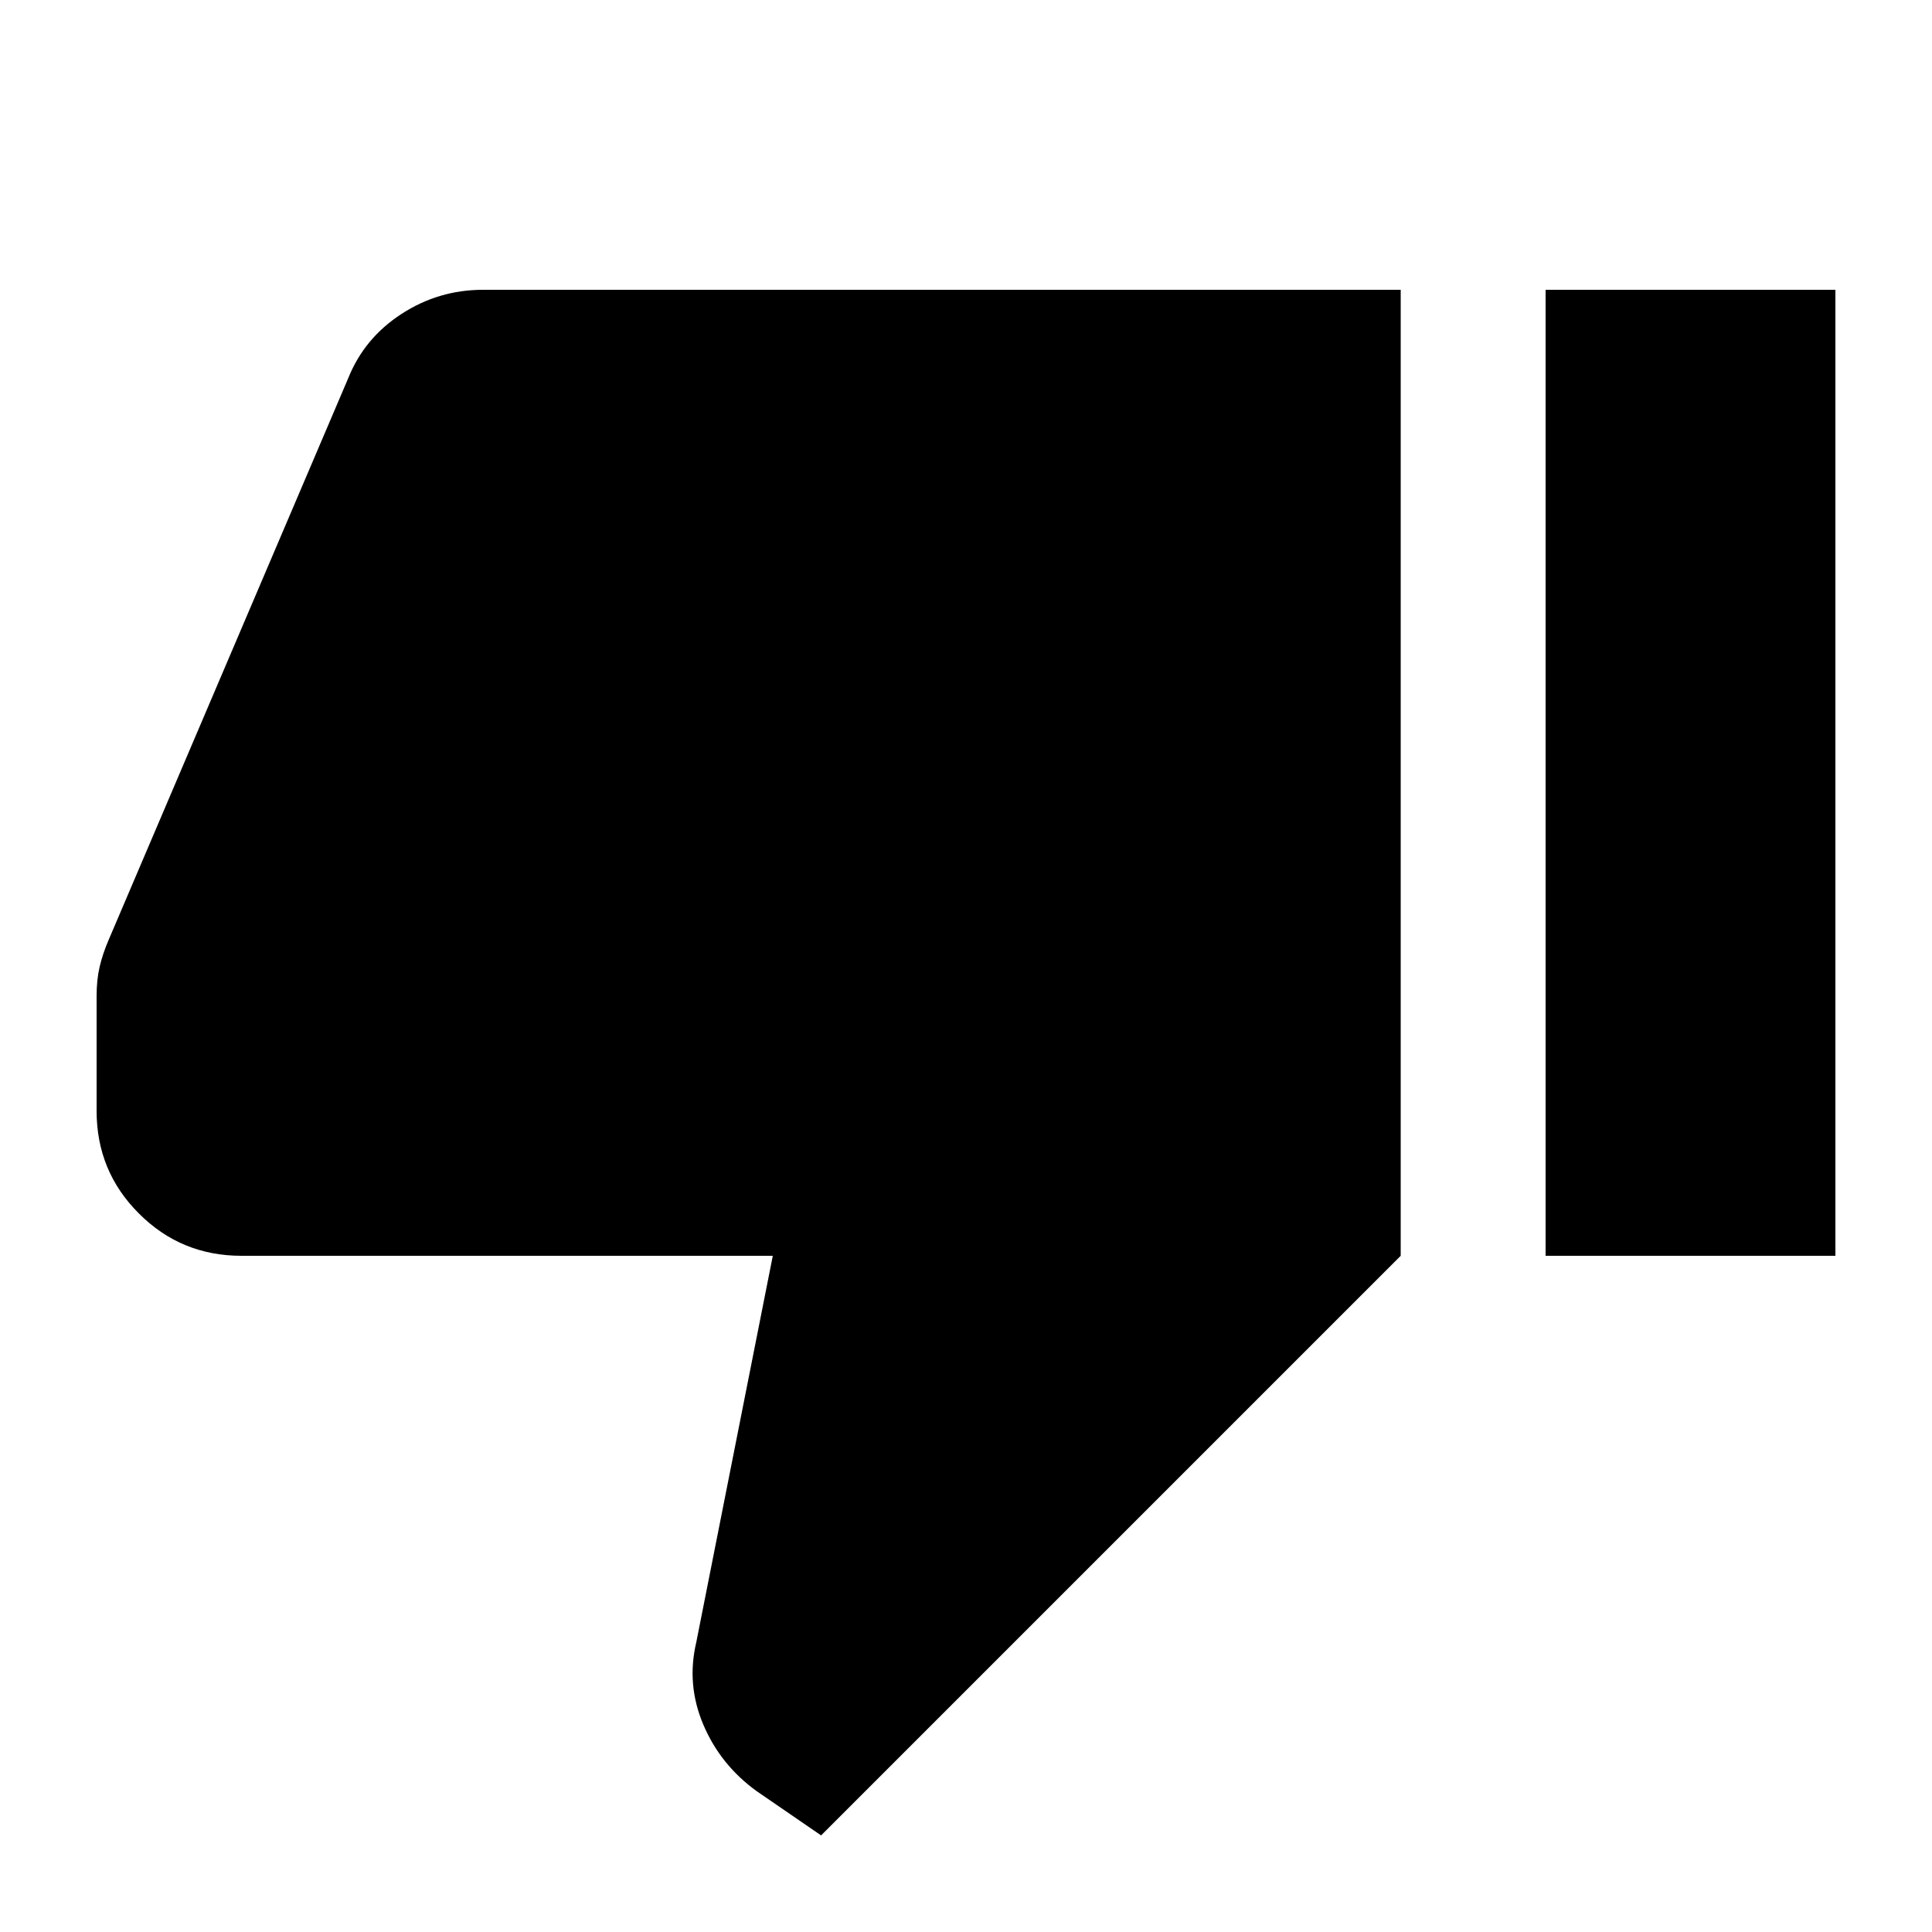
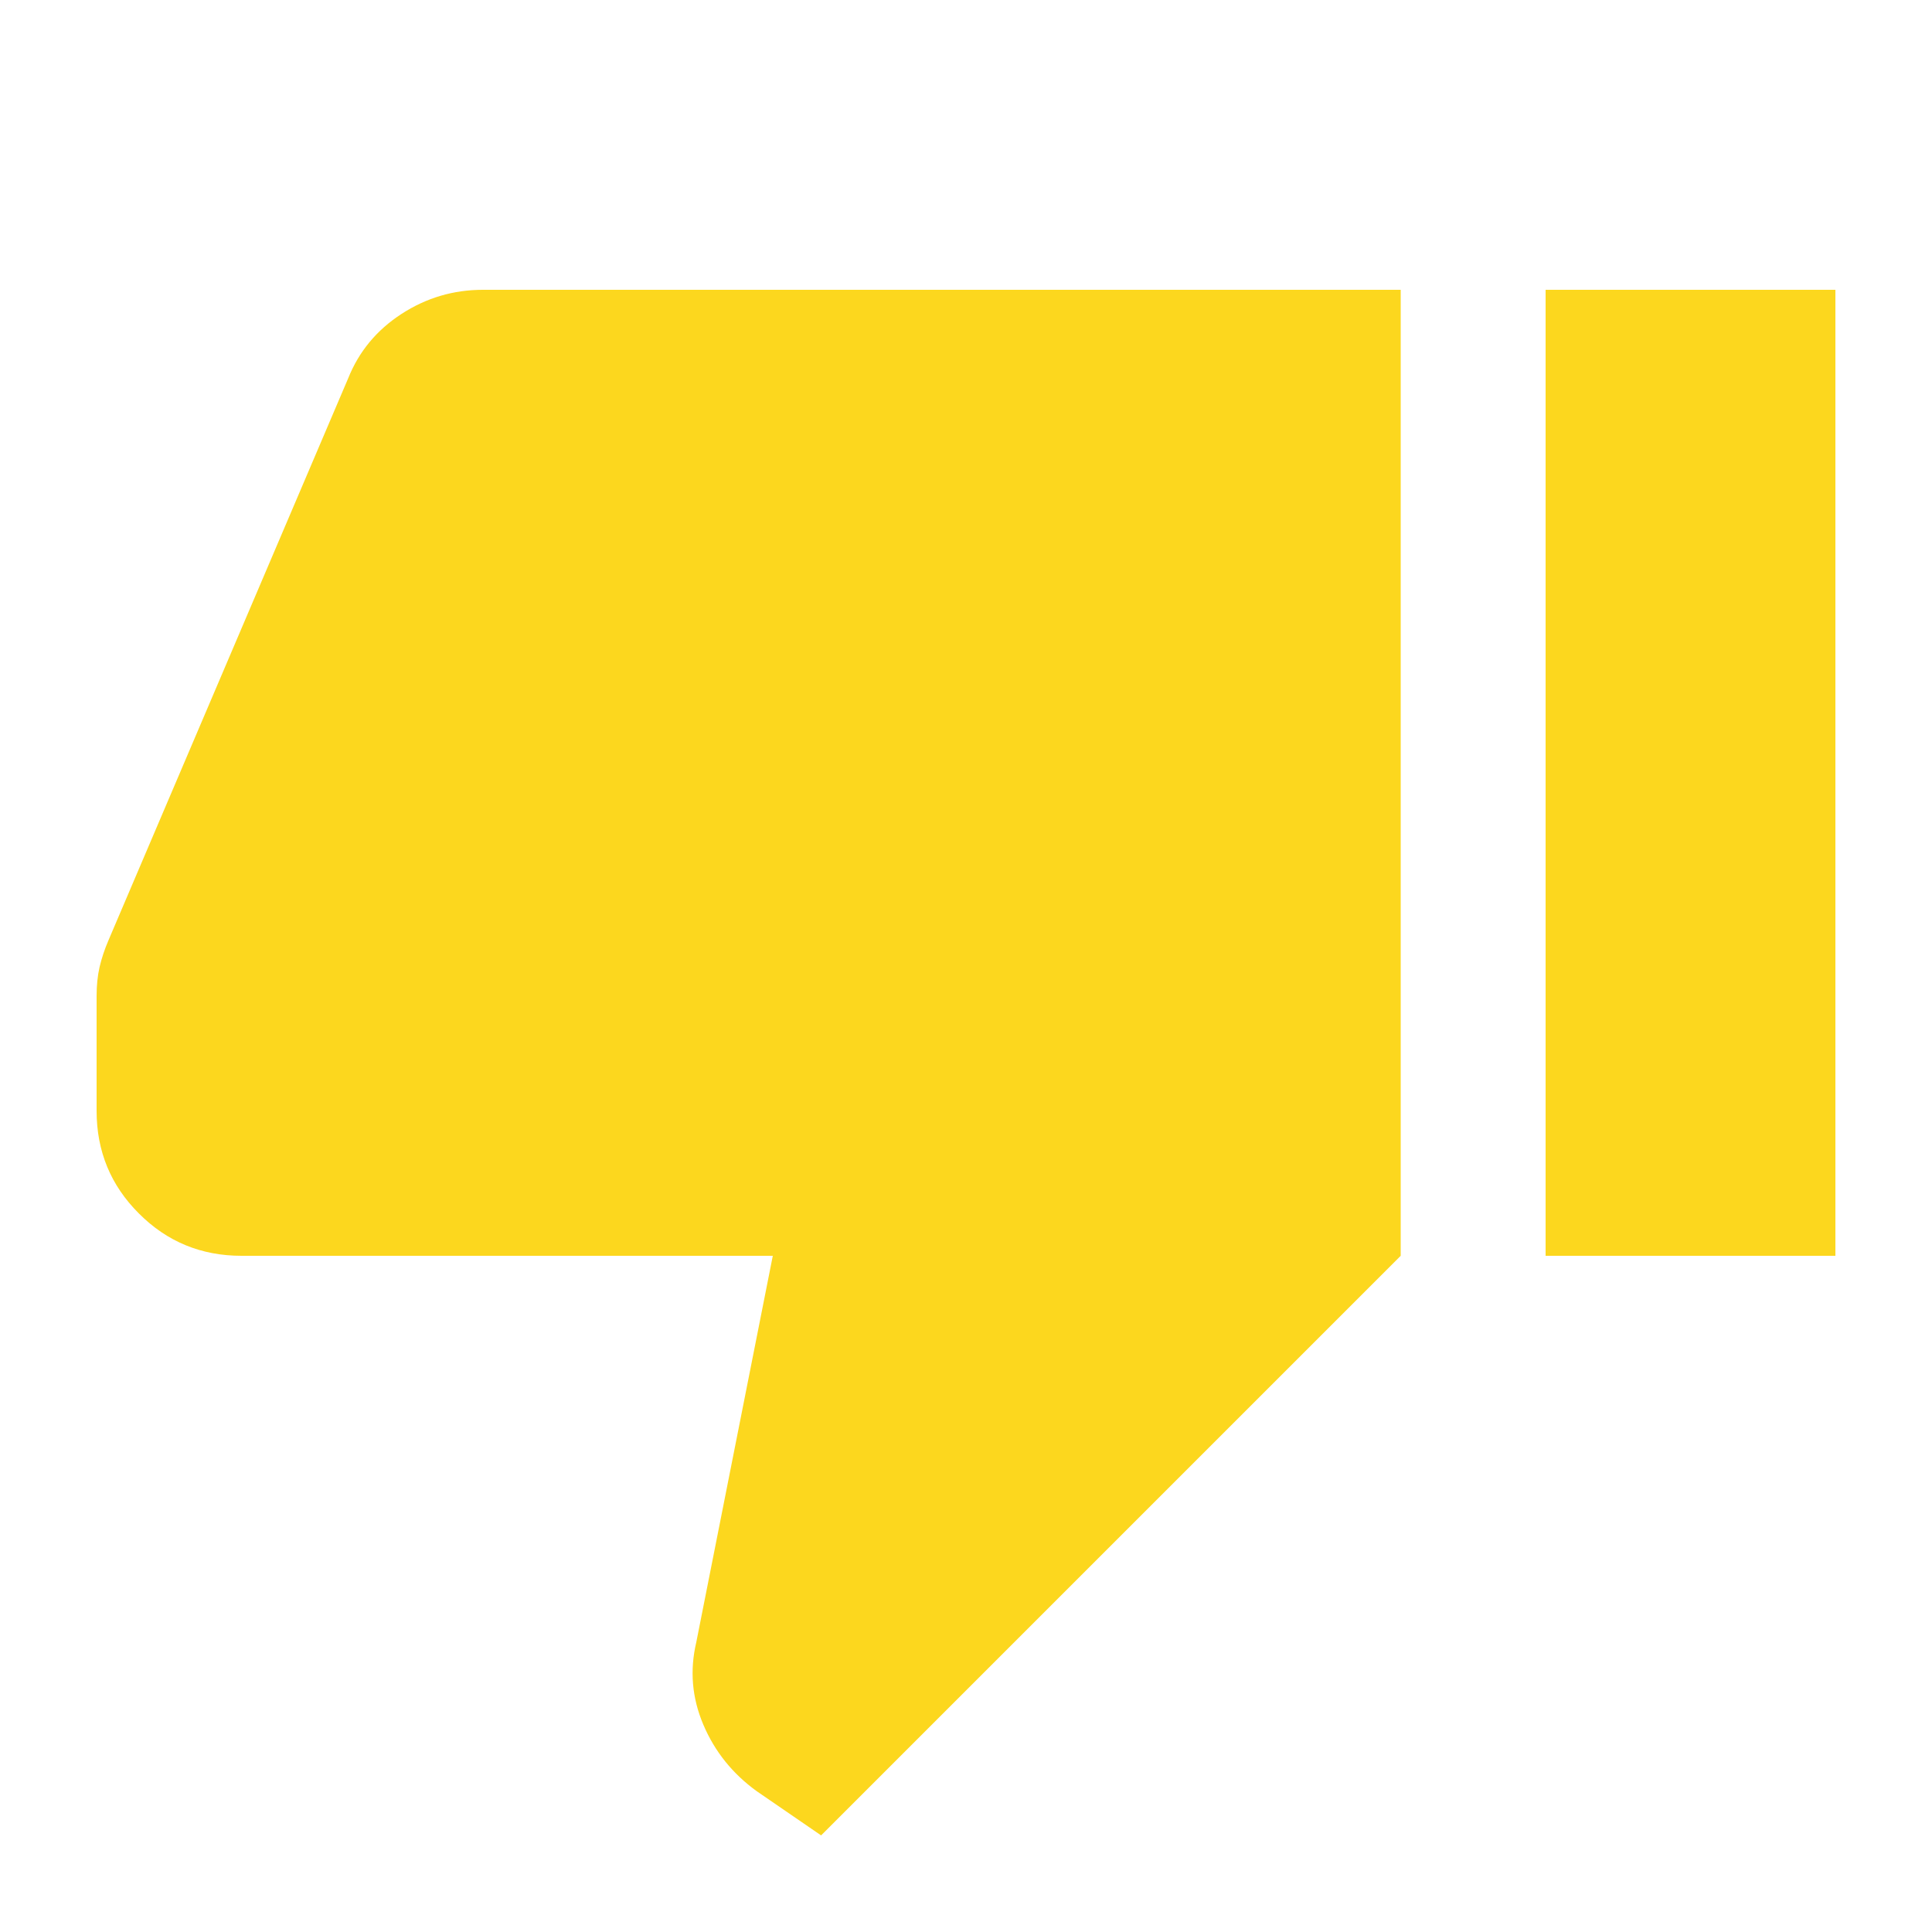
<svg xmlns="http://www.w3.org/2000/svg" width="20" height="20" viewBox="0 0 20 20" fill="none">
-   <path d="M5 3H14.5V13L8.5 19L7.833 18.542C7.583 18.361 7.399 18.132 7.281 17.854C7.163 17.576 7.139 17.292 7.208 17L8 13H2.5C2.083 13 1.729 12.854 1.438 12.562C1.146 12.271 1 11.917 1 11.5V10.312C1 10.201 1.01 10.101 1.031 10.01C1.052 9.92 1.083 9.826 1.125 9.729L3.604 3.917C3.715 3.639 3.899 3.417 4.156 3.25C4.413 3.083 4.694 3 5 3ZM16 13V3H19V13H16Z" fill="black" />
+   <path d="M5 3H14.5V13L8.5 19L7.833 18.542C7.583 18.361 7.399 18.132 7.281 17.854C7.163 17.576 7.139 17.292 7.208 17L8 13H2.5C2.083 13 1.729 12.854 1.438 12.562C1.146 12.271 1 11.917 1 11.5V10.312C1 10.201 1.01 10.101 1.031 10.01C1.052 9.92 1.083 9.826 1.125 9.729L3.604 3.917C3.715 3.639 3.899 3.417 4.156 3.25C4.413 3.083 4.694 3 5 3ZM16 13V3H19V13H16Z" fill="#FCD71E" />
</svg>
